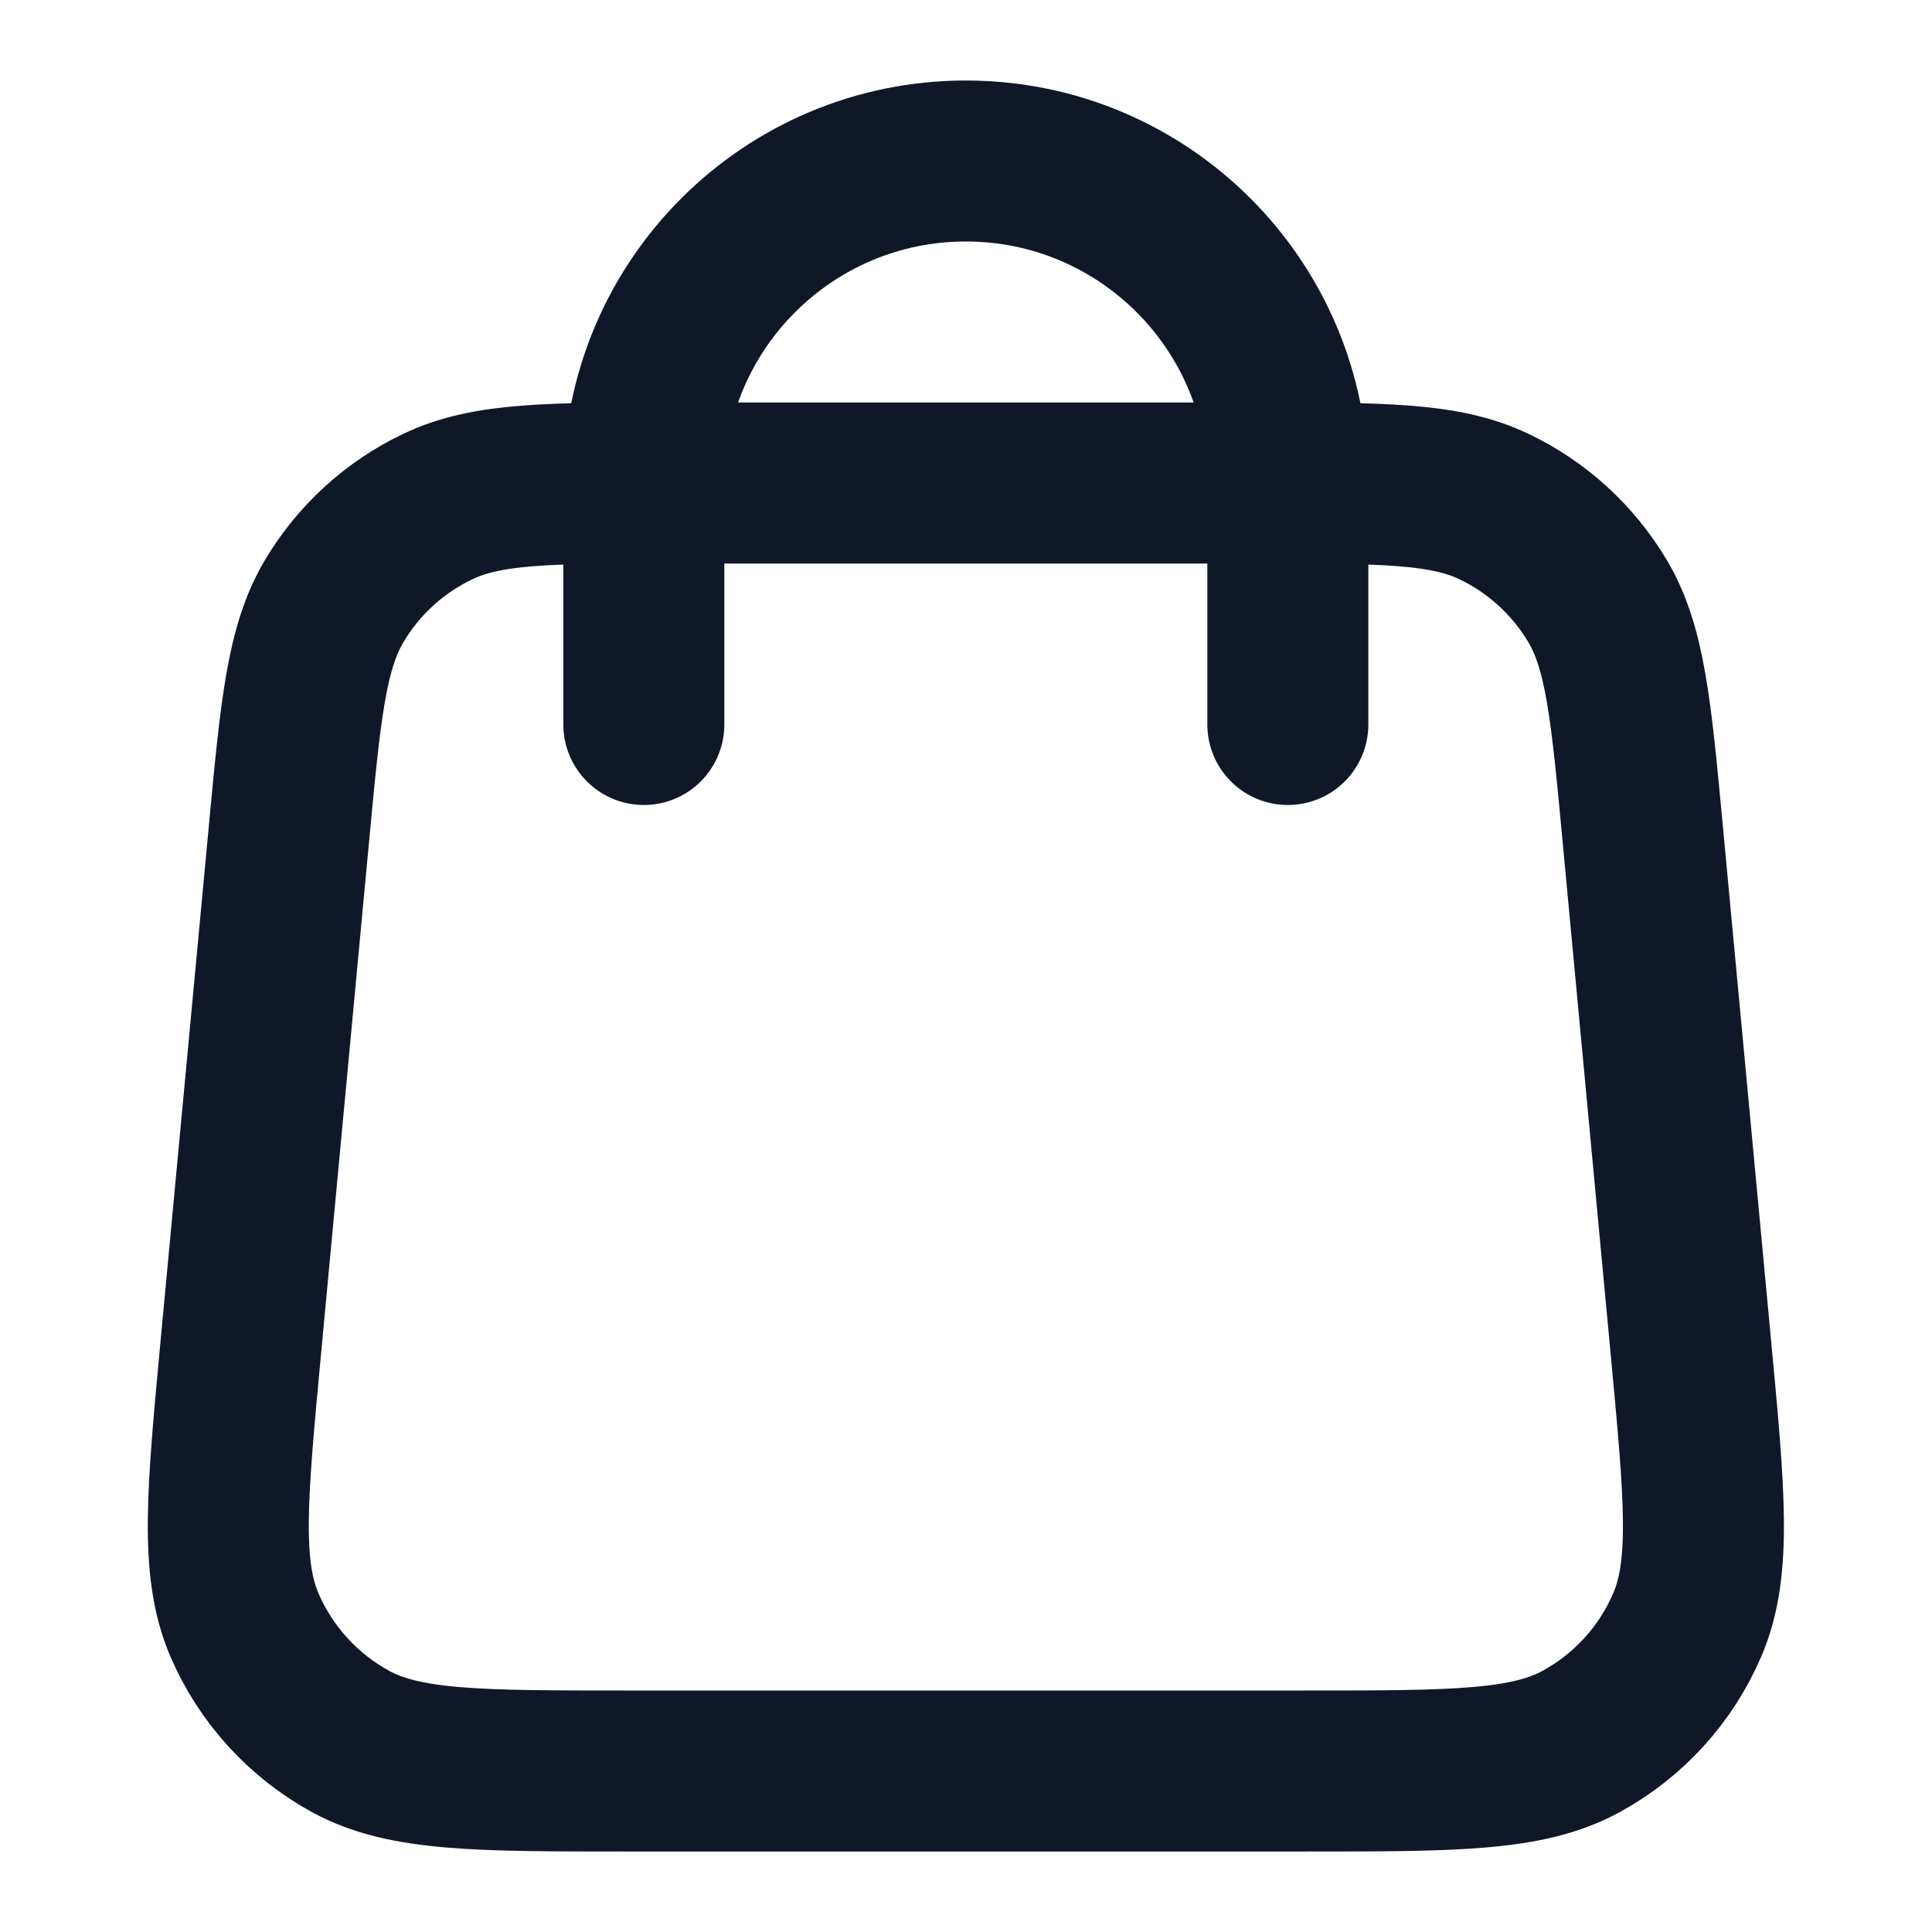
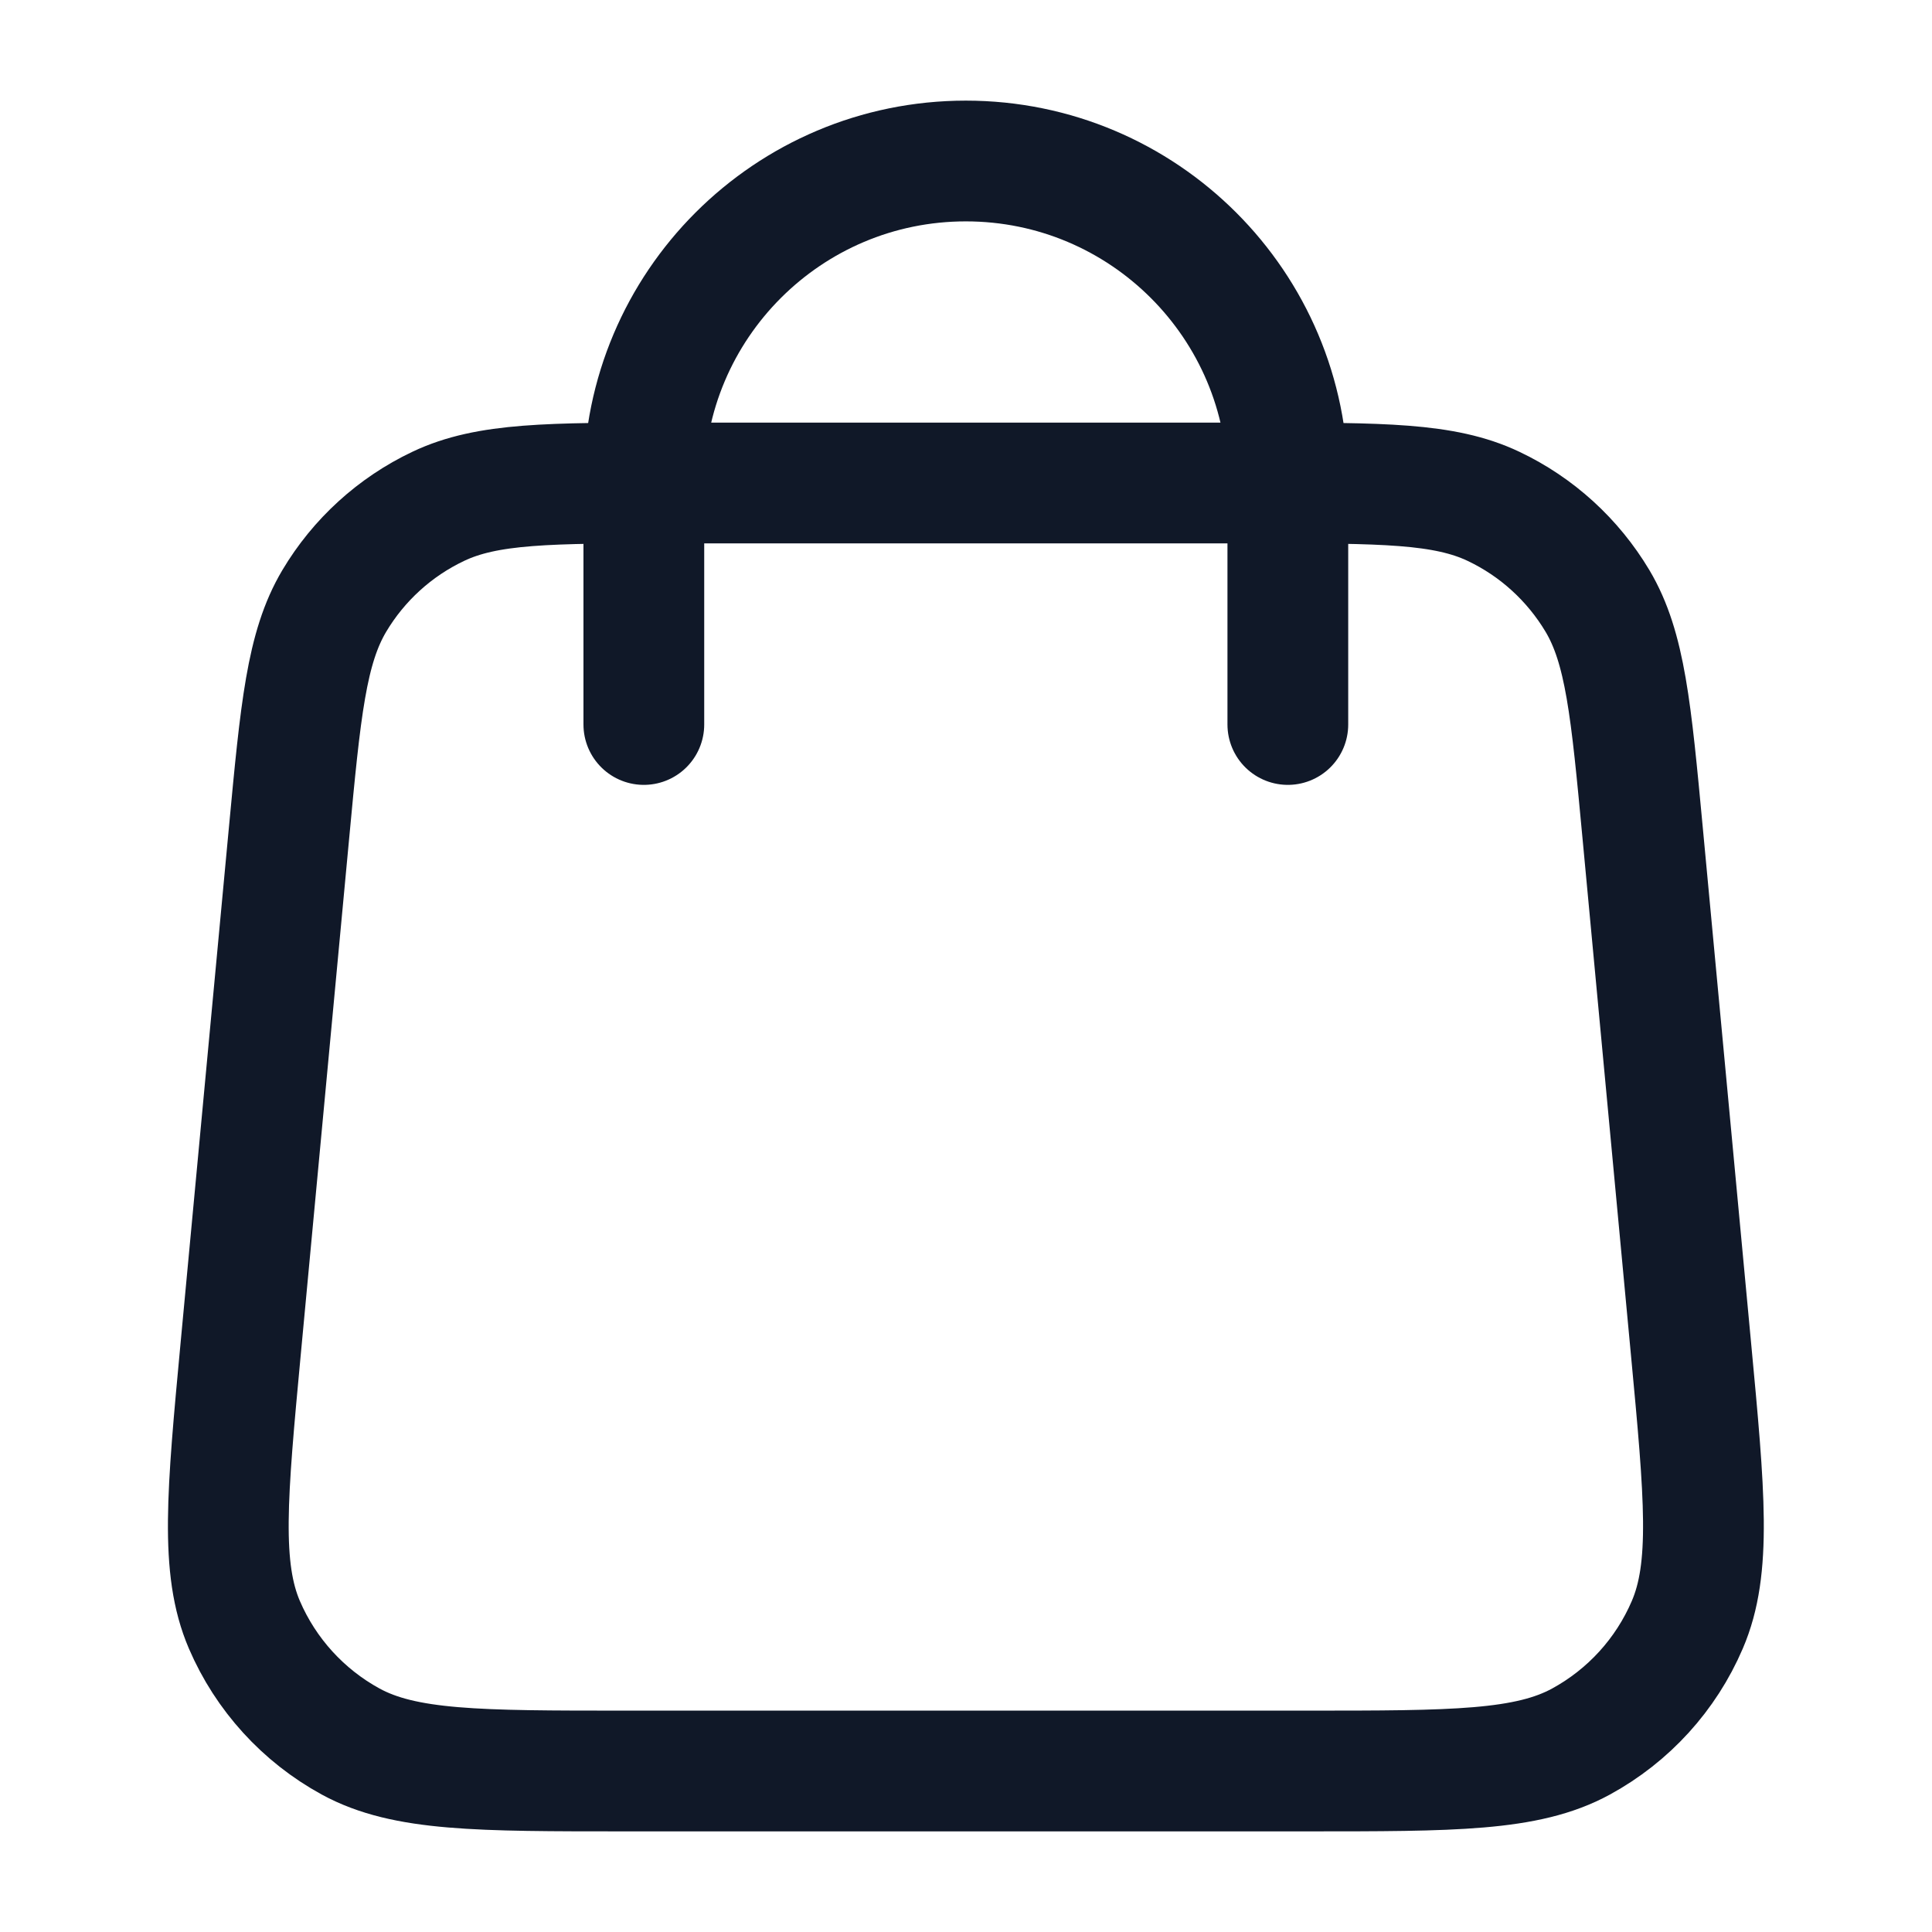
<svg xmlns="http://www.w3.org/2000/svg" width="24" height="24" viewBox="0 0 24 24" fill="none">
-   <g id="shopping-bag-02">
-     <path id="Icon" d="M15.998 9V6C15.998 3.791 14.208 2 11.998 2C9.789 2 7.998 3.791 7.998 6V9M3.59 10.352L2.99 16.752C2.82 18.572 2.735 19.482 3.036 20.184C3.302 20.802 3.767 21.312 4.356 21.634C5.028 22 5.942 22 7.769 22H16.227C18.055 22 18.969 22 19.64 21.634C20.23 21.312 20.695 20.802 20.96 20.184C21.262 19.482 21.177 18.572 21.006 16.752L20.406 10.352C20.262 8.815 20.19 8.047 19.845 7.466C19.54 6.955 19.091 6.545 18.553 6.29C17.942 6 17.171 6 15.627 6L8.369 6C6.826 6 6.054 6 5.444 6.29C4.906 6.545 4.456 6.955 4.152 7.466C3.807 8.047 3.734 8.815 3.59 10.352Z" stroke="#101828" stroke-width="2" stroke-linecap="round" stroke-linejoin="round" />
-   </g>
+   <path d="M15.998 9V6C15.998 3.791 14.208 2 11.998 2C9.789 2 7.998 3.791 7.998 6V9M3.59 10.352L2.99 16.752C2.82 18.572 2.735 19.482 3.036 20.184C3.302 20.802 3.767 21.312 4.356 21.634C5.028 22 5.942 22 7.769 22H16.227C18.055 22 18.969 22 19.64 21.634C20.23 21.312 20.695 20.802 20.96 20.184C21.262 19.482 21.177 18.572 21.006 16.752L20.406 10.352C20.262 8.815 20.19 8.047 19.845 7.466C19.54 6.955 19.091 6.545 18.553 6.29C17.942 6 17.171 6 15.627 6L8.369 6C6.826 6 6.054 6 5.444 6.29C4.906 6.545 4.456 6.955 4.152 7.466C3.807 8.047 3.734 8.815 3.59 10.352Z" stroke="#101828" stroke-width="1.5" stroke-linecap="round" stroke-linejoin="round" />
</svg>
